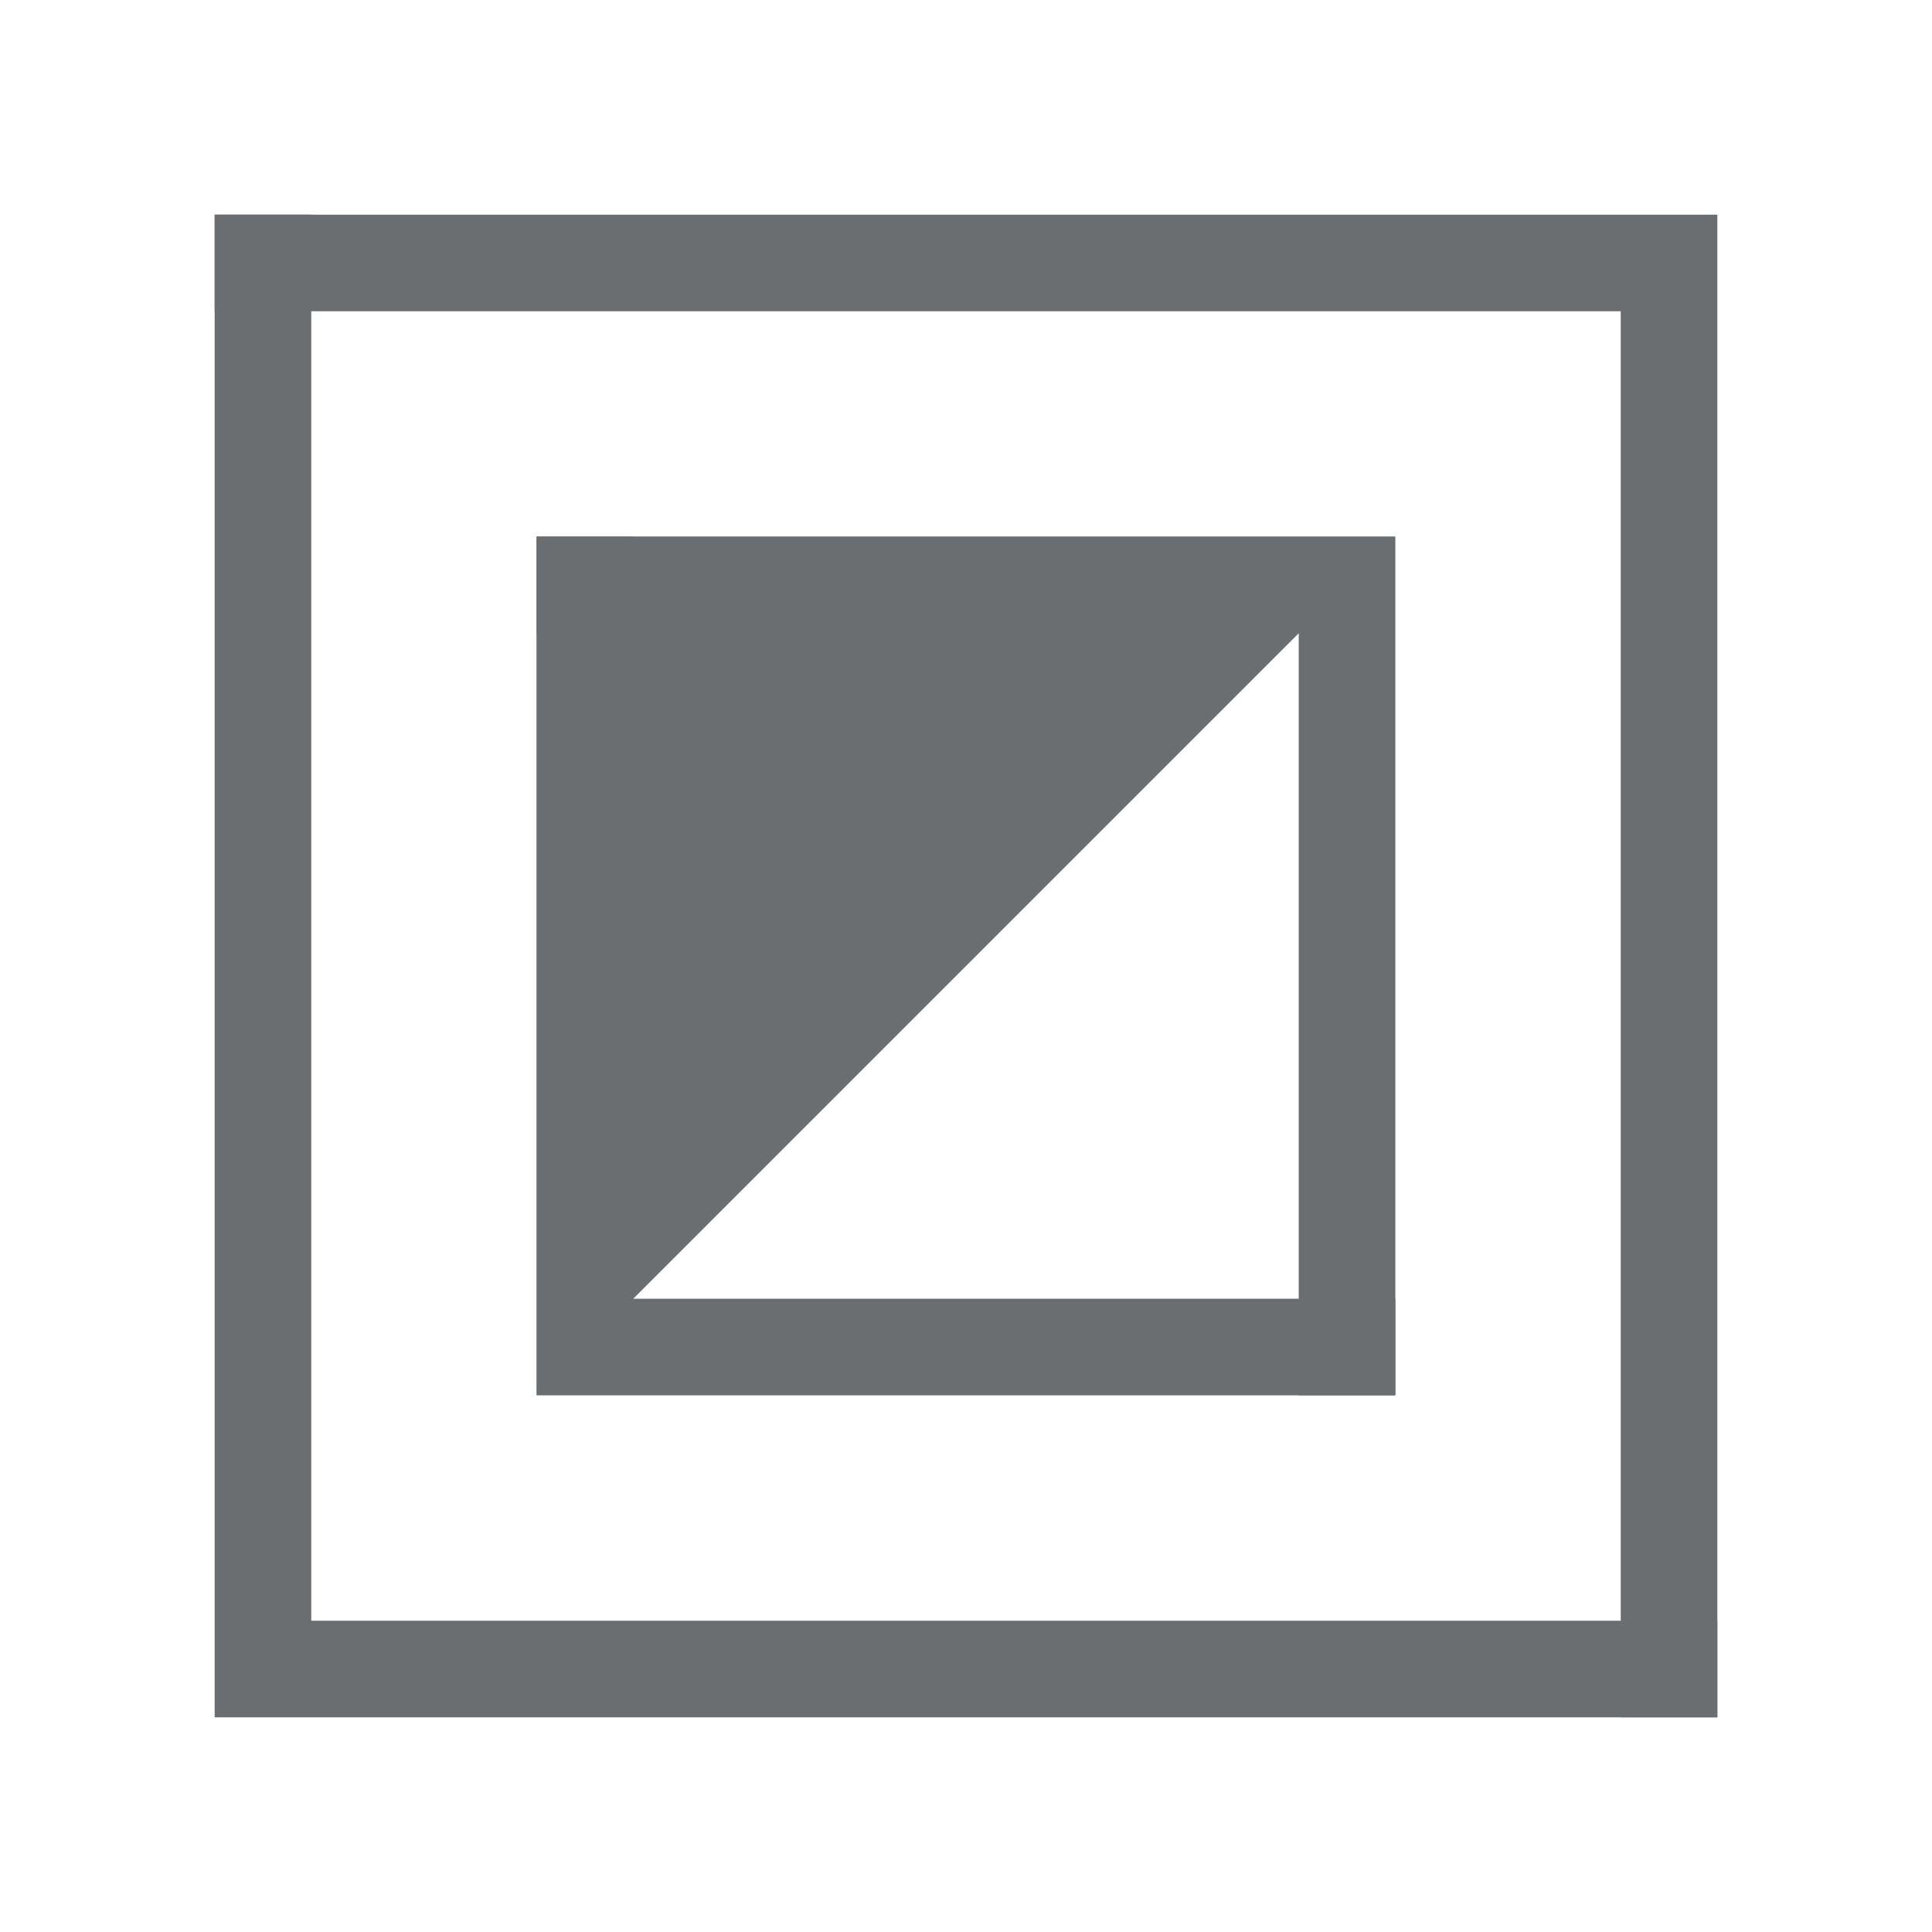
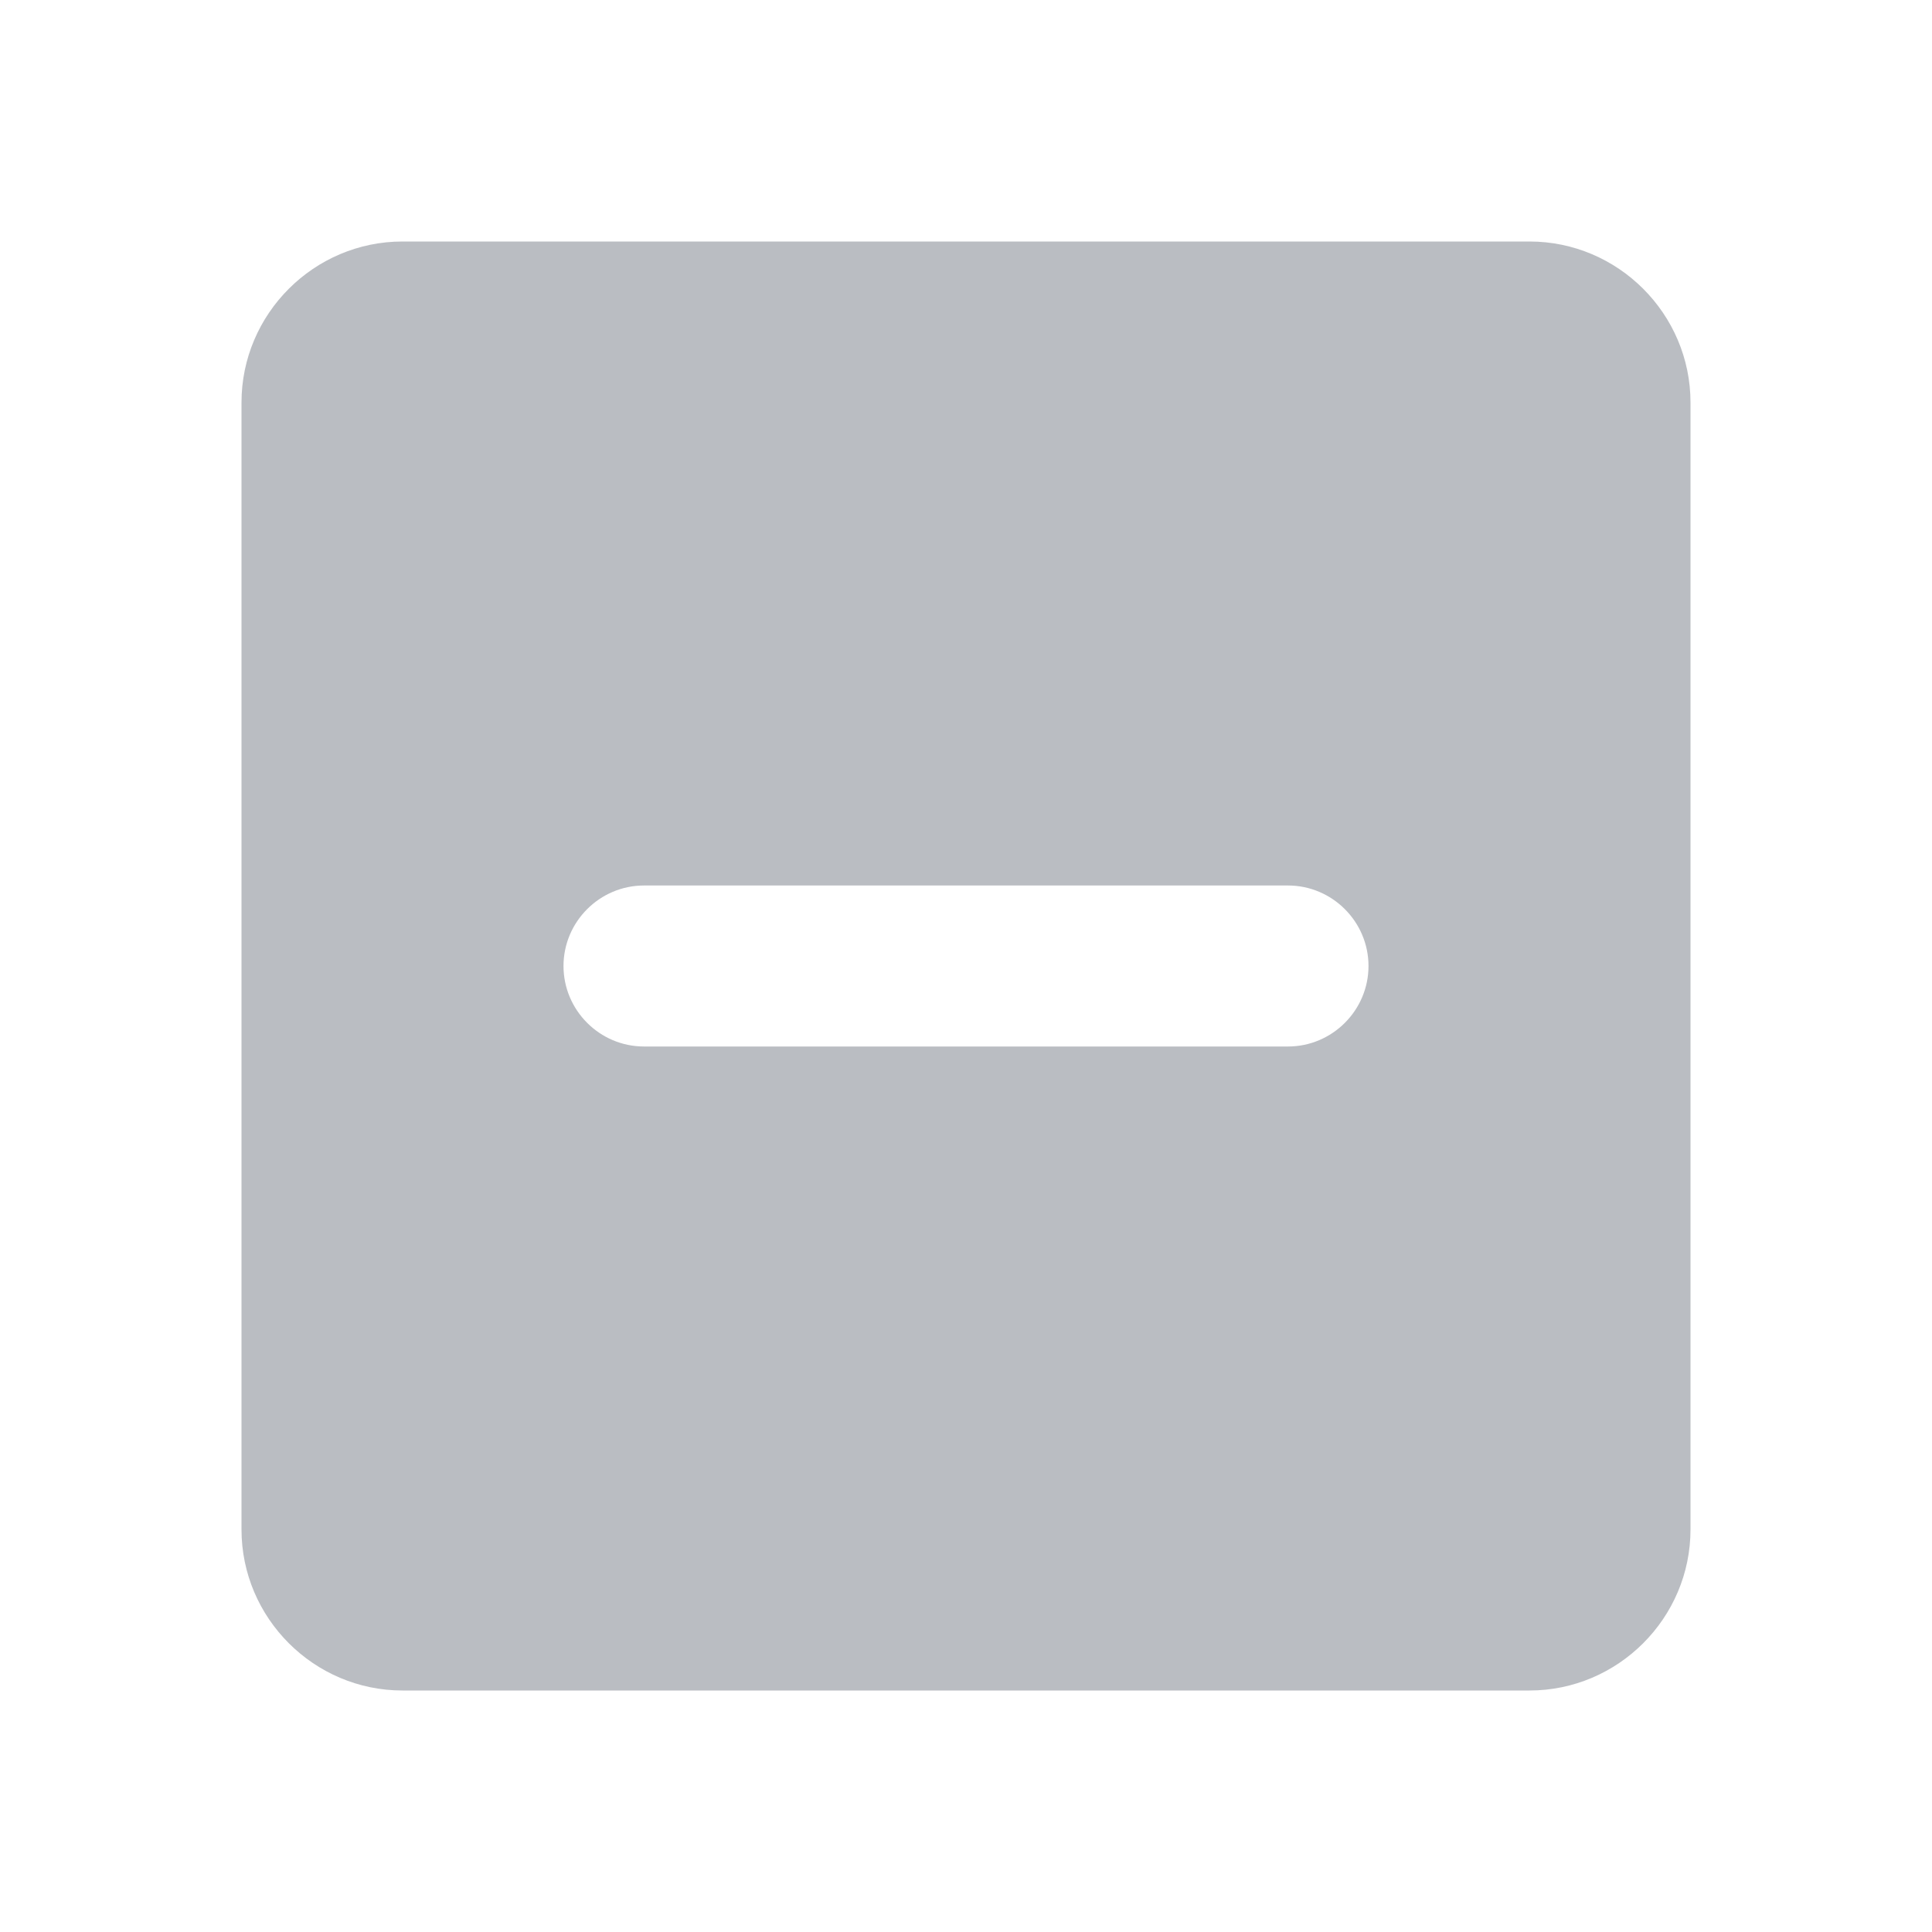
- <svg width="90" height="90">
-   <g transform="scale(5)">
-     <path d="M2,2 h14 v14 h-0.9 v-13.1 h-13.1 z" fill="#6a6e71" />
-     <path d="M16,16 h-14 v-14 h0.9 v13.1 h13.1 z" fill="#6a6e71" />
-     <path d="M5,5 h8 v8 h-0.9 v-7.1 h-7.1 z" fill="#6a6e71" fill-rule="evenodd" />
-     <path d="M13,13 h-8 v-8 h0.9 v7.1 h7.1 z" fill="#6a6e71" fill-rule="evenodd" />
-     <path d="M13,5 L 5,13 v-8 h8 z" fill="#6a6e71" fill-rule="evenodd" />
-   </g>
+ <svg height="24px" viewBox="0 0 24 24" width="24px" fill="#babdc2">
+   <path d="M0 0h24v24H0z" fill="none" />
+   <path d="M19 3H5c-1.1 0-2 .9-2 2v14c0 1.1.9 2 2 2h14c1.1 0 2-.9 2-2V5c0-1.1-.9-2-2-2zm-3 10H8c-.55 0-1-.45-1-1s.45-1 1-1h8c.55 0 1 .45 1 1s-.45 1-1 1z" />
</svg>
